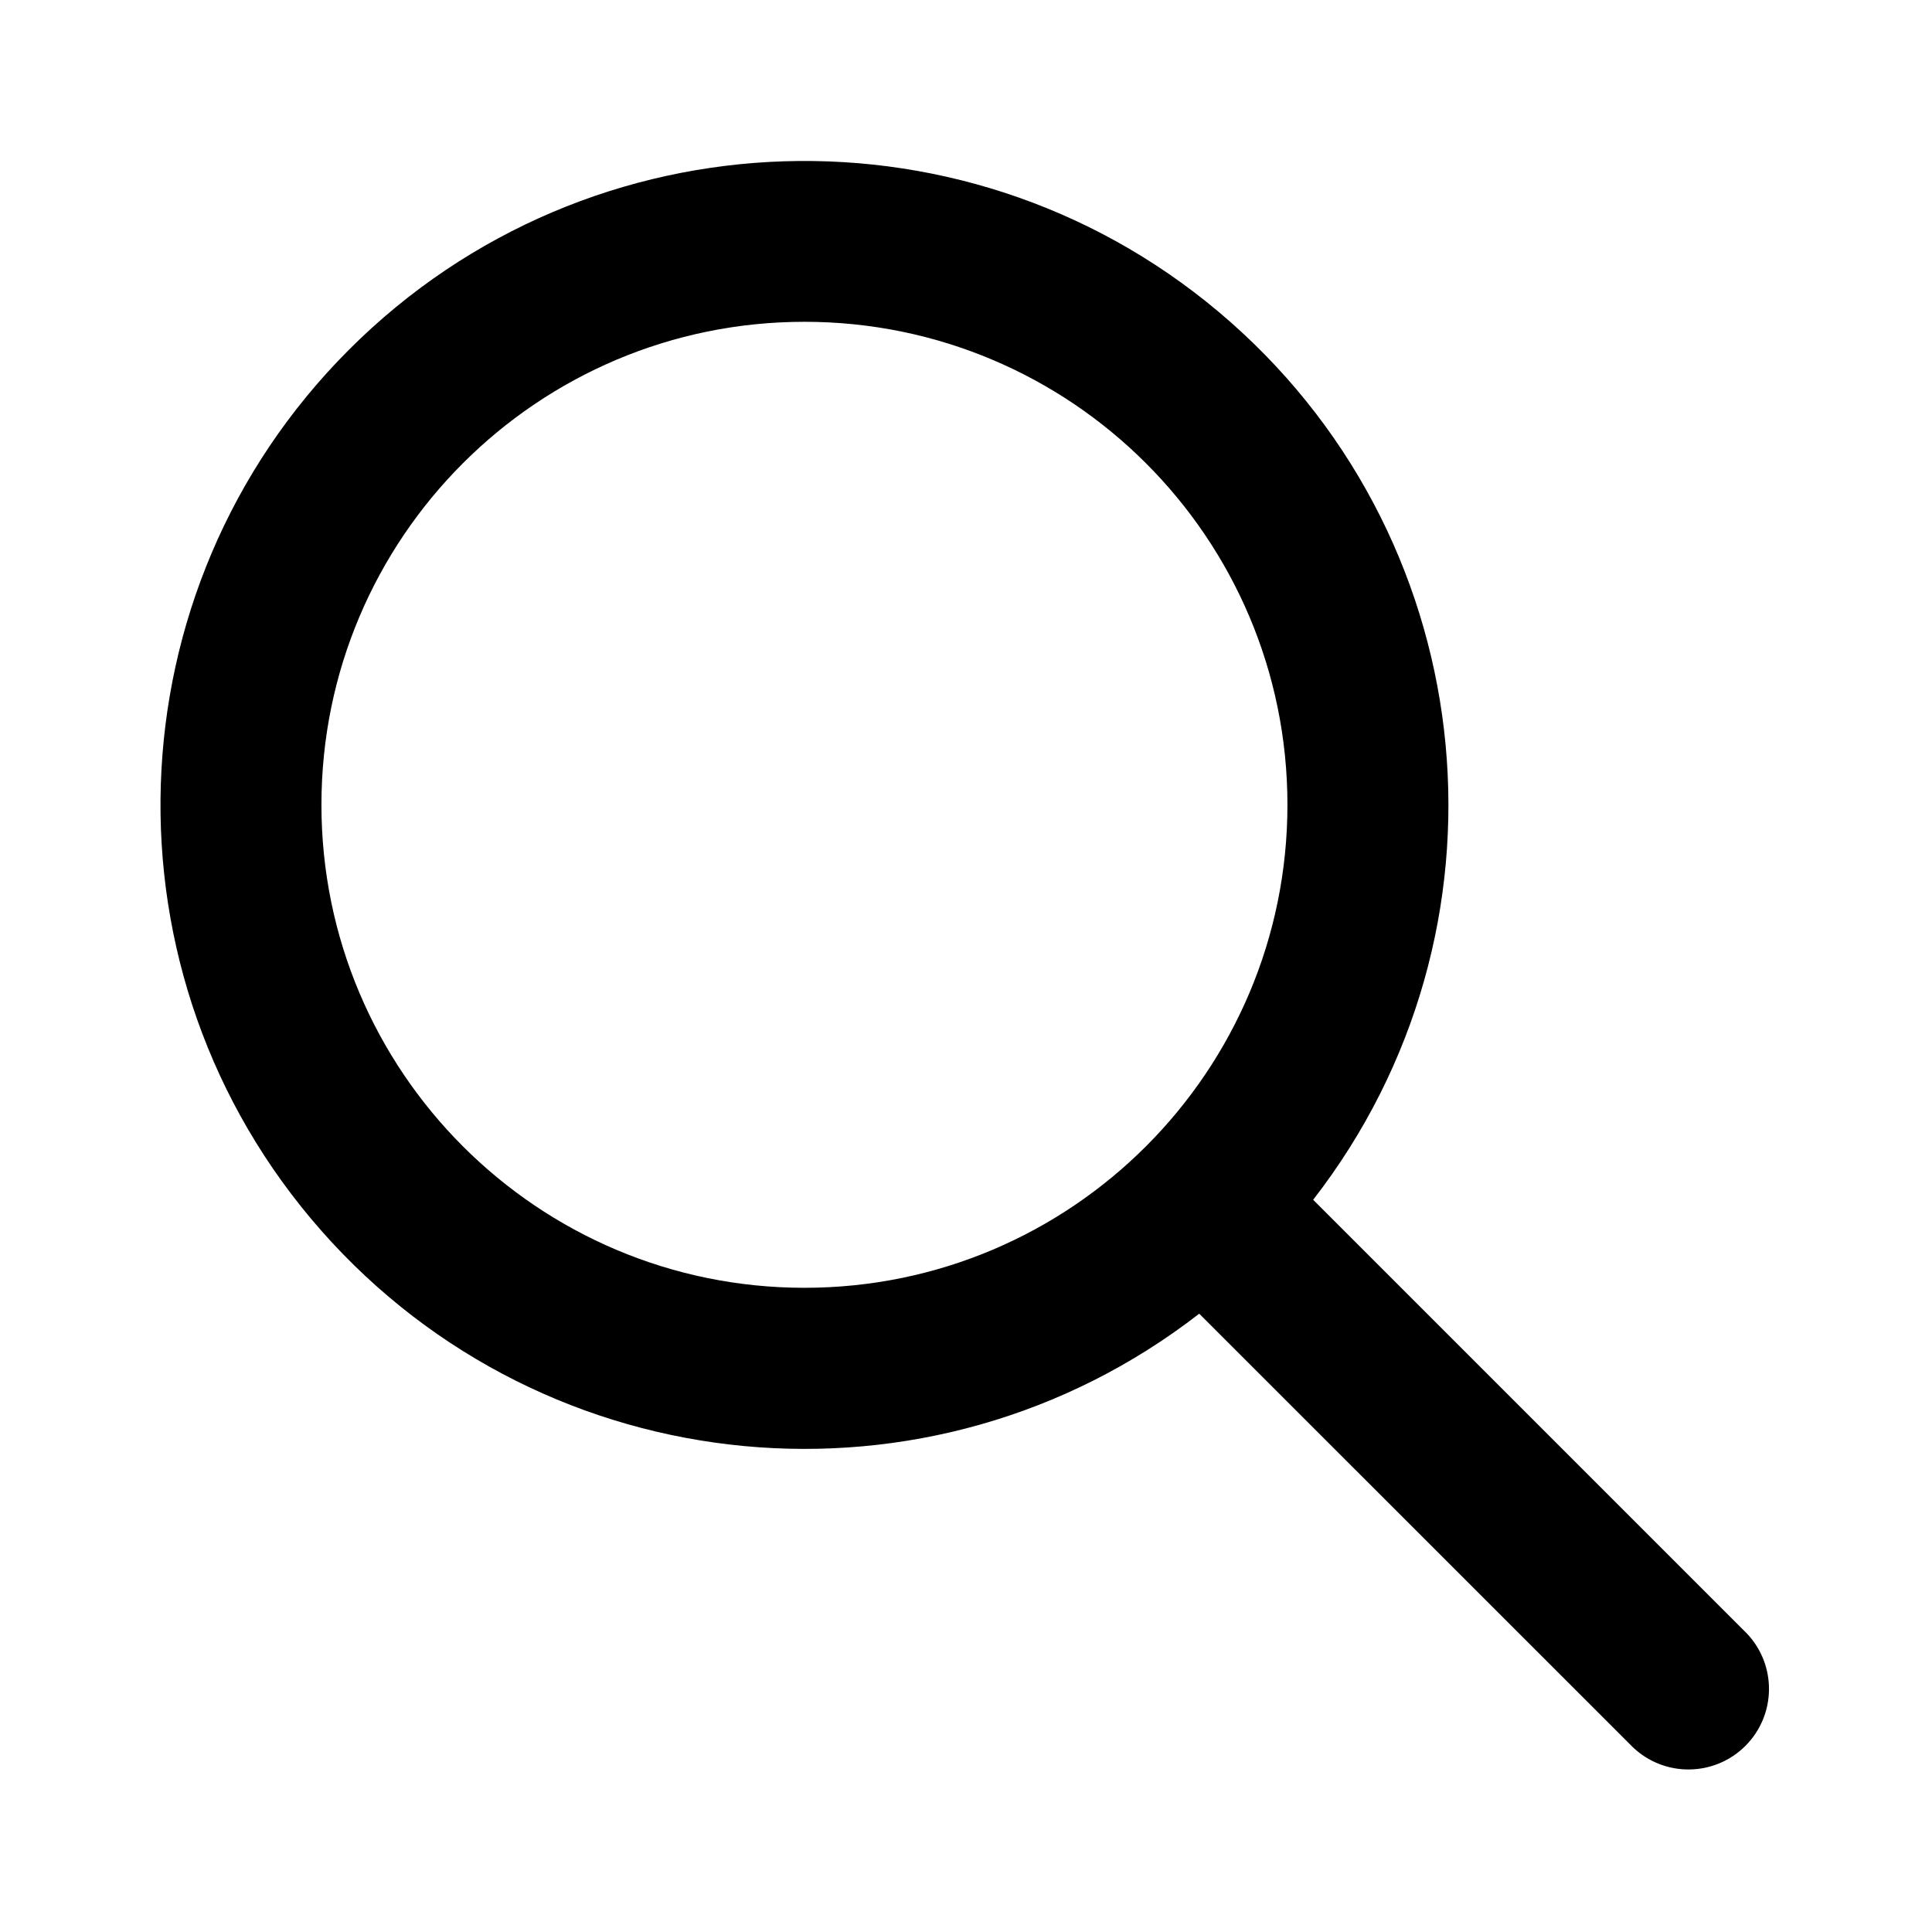
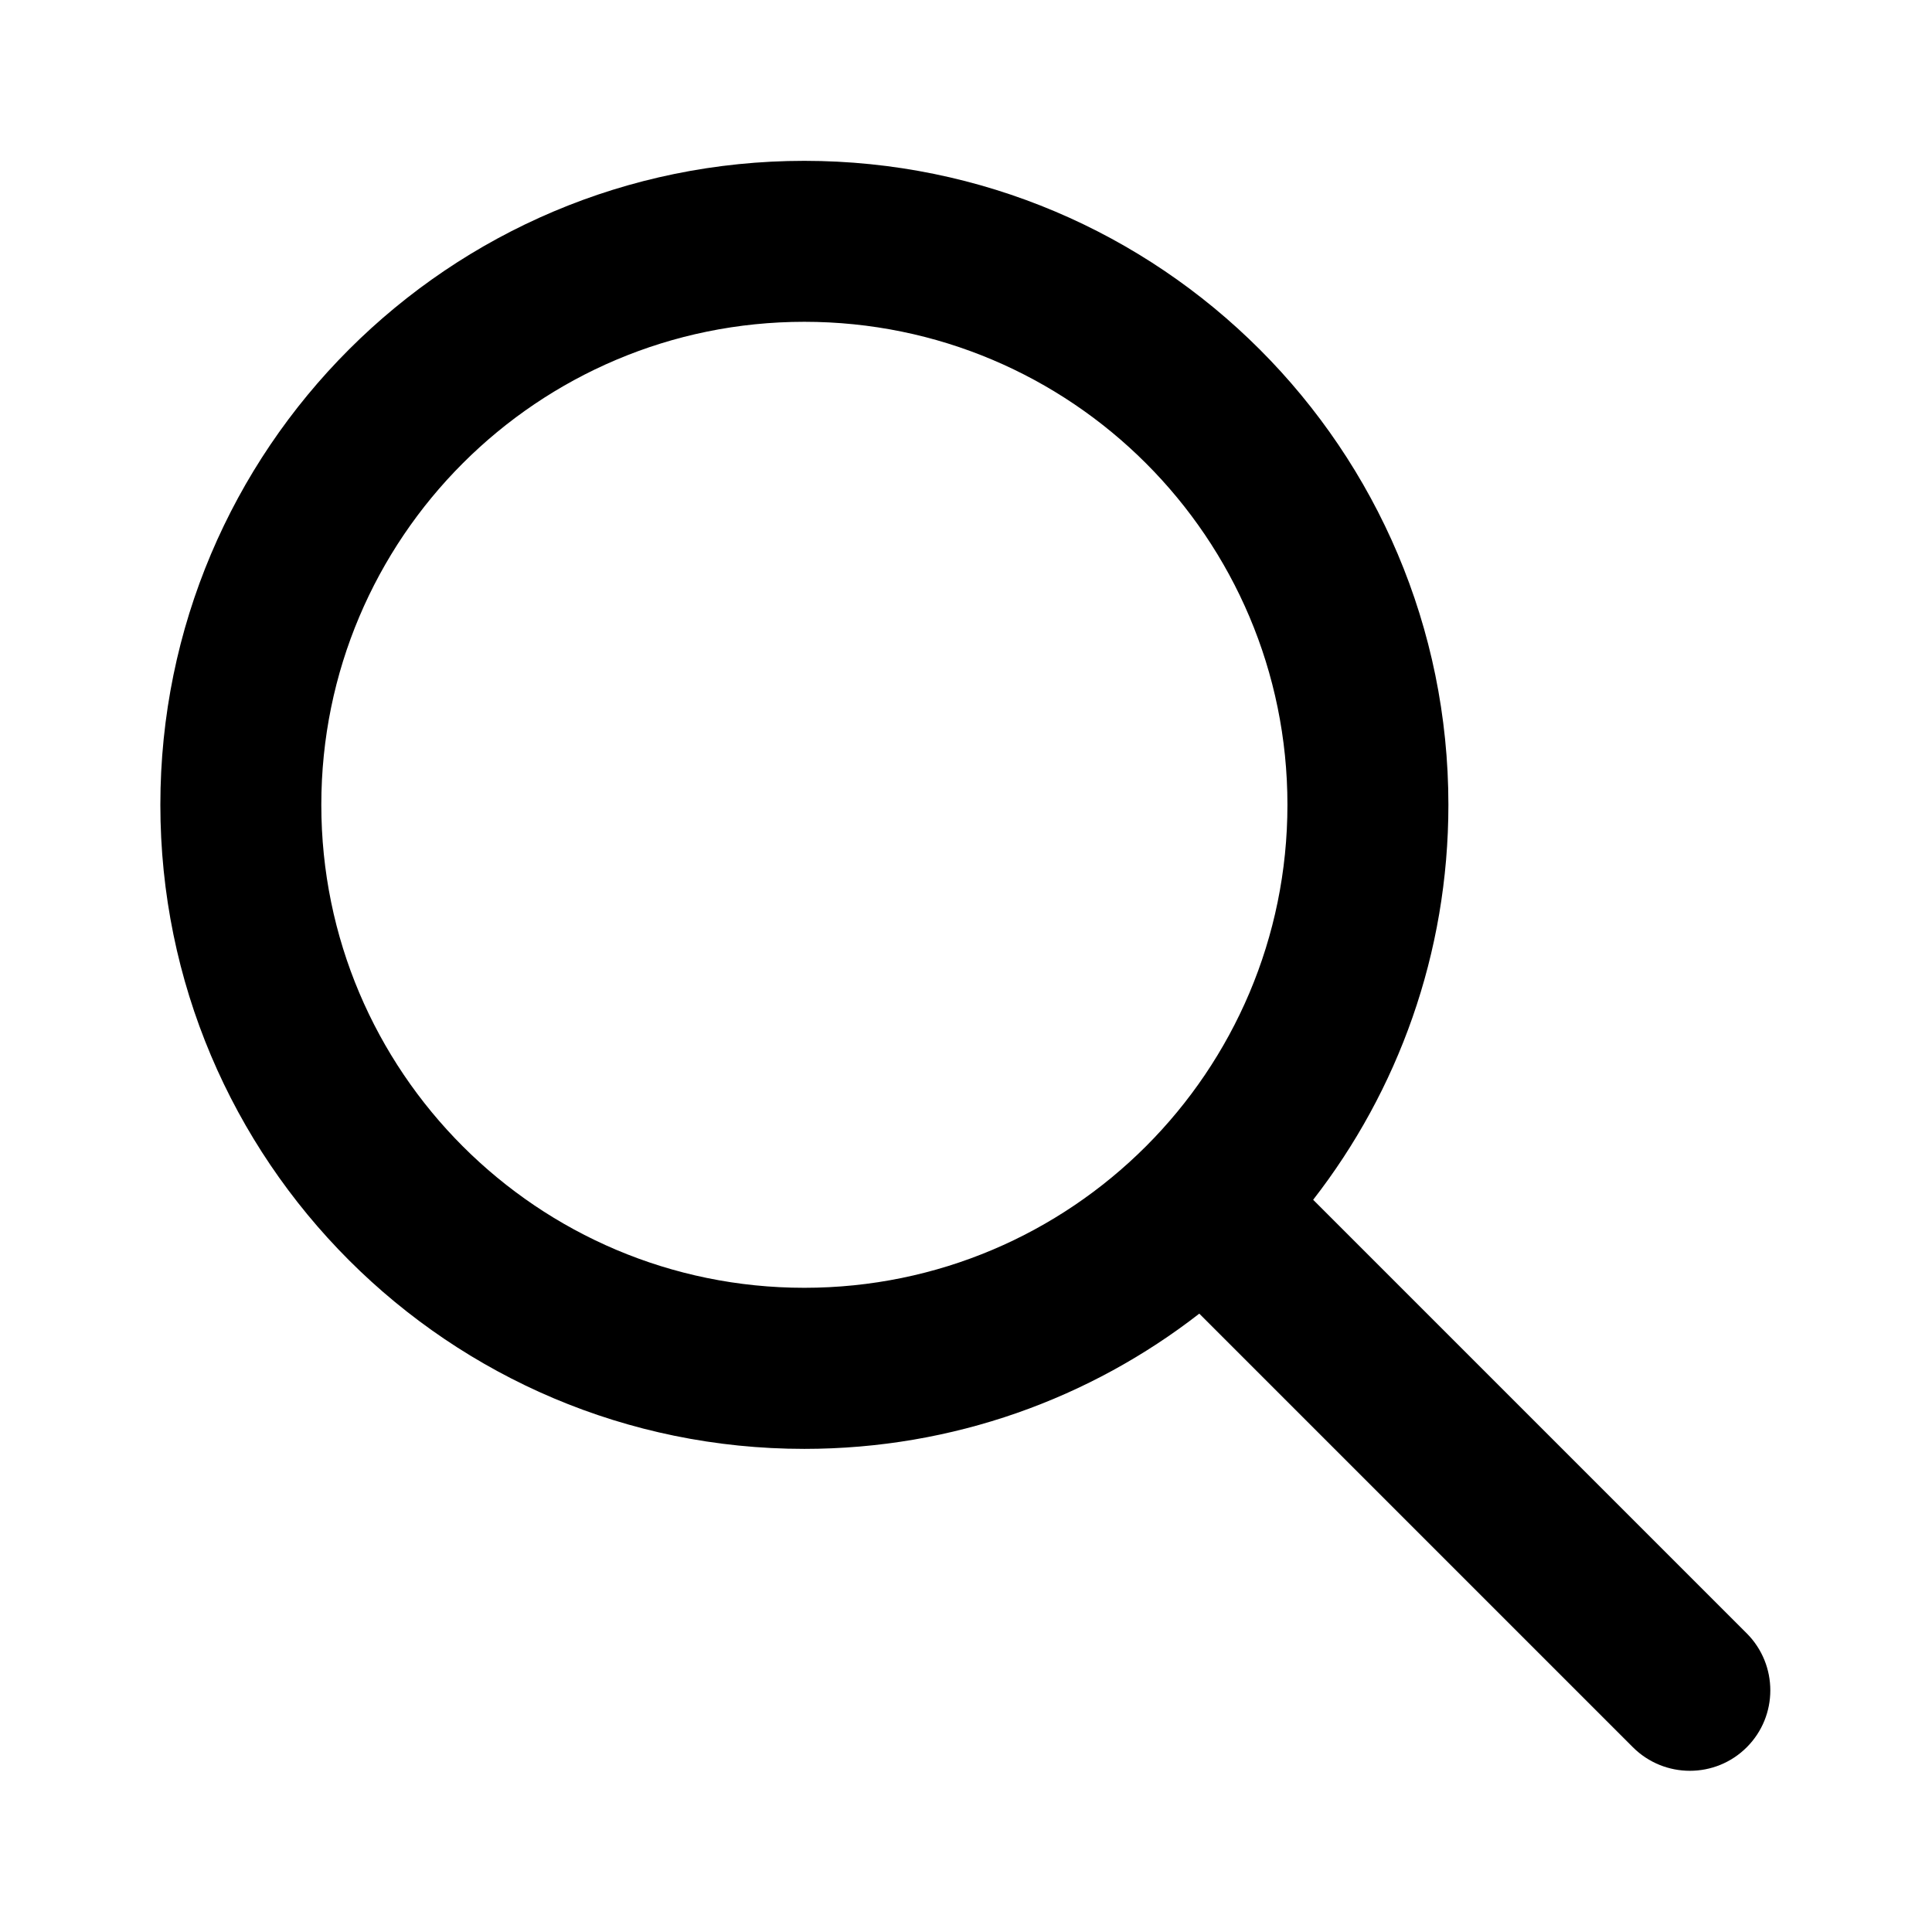
- <svg aria-hidden="true" viewBox="0 0 16 16" data-icon="SearchOutlined">
-   <path fill-rule="evenodd" clip-rule="evenodd" d="M9.932 10.879a5.333 5.333 0 11.943-.943l3.591 3.591a.667.667 0 01-.943.943l-3.591-3.59zm.73-4.214a4 4 0 11-8 0 4 4 0 018 0z" />
+ <svg focusable="false" width="" height="" fill="" aria-hidden="true" viewBox="0 0 16 16" data-icon="SearchOutlined">
+   <path fill-rule="evenodd" clip-rule="evenodd" d="M9.932 10.879C9.029 11.581 7.894 11.999 6.661 11.999C3.716 11.999 1.328 9.611 1.328 6.665C1.328 3.72 3.716 1.332 6.661 1.332C9.607 1.332 11.995 3.72 11.995 6.665C11.995 7.898 11.577 9.033 10.875 9.936L14.466 13.527C14.726 13.788 14.726 14.21 14.466 14.47C14.206 14.73 13.784 14.73 13.523 14.47L9.932 10.879ZM10.662 6.665C10.662 8.874 8.871 10.665 6.661 10.665C4.452 10.665 2.661 8.874 2.661 6.665C2.661 4.456 4.452 2.665 6.661 2.665C8.871 2.665 10.662 4.456 10.662 6.665Z" />
</svg>
